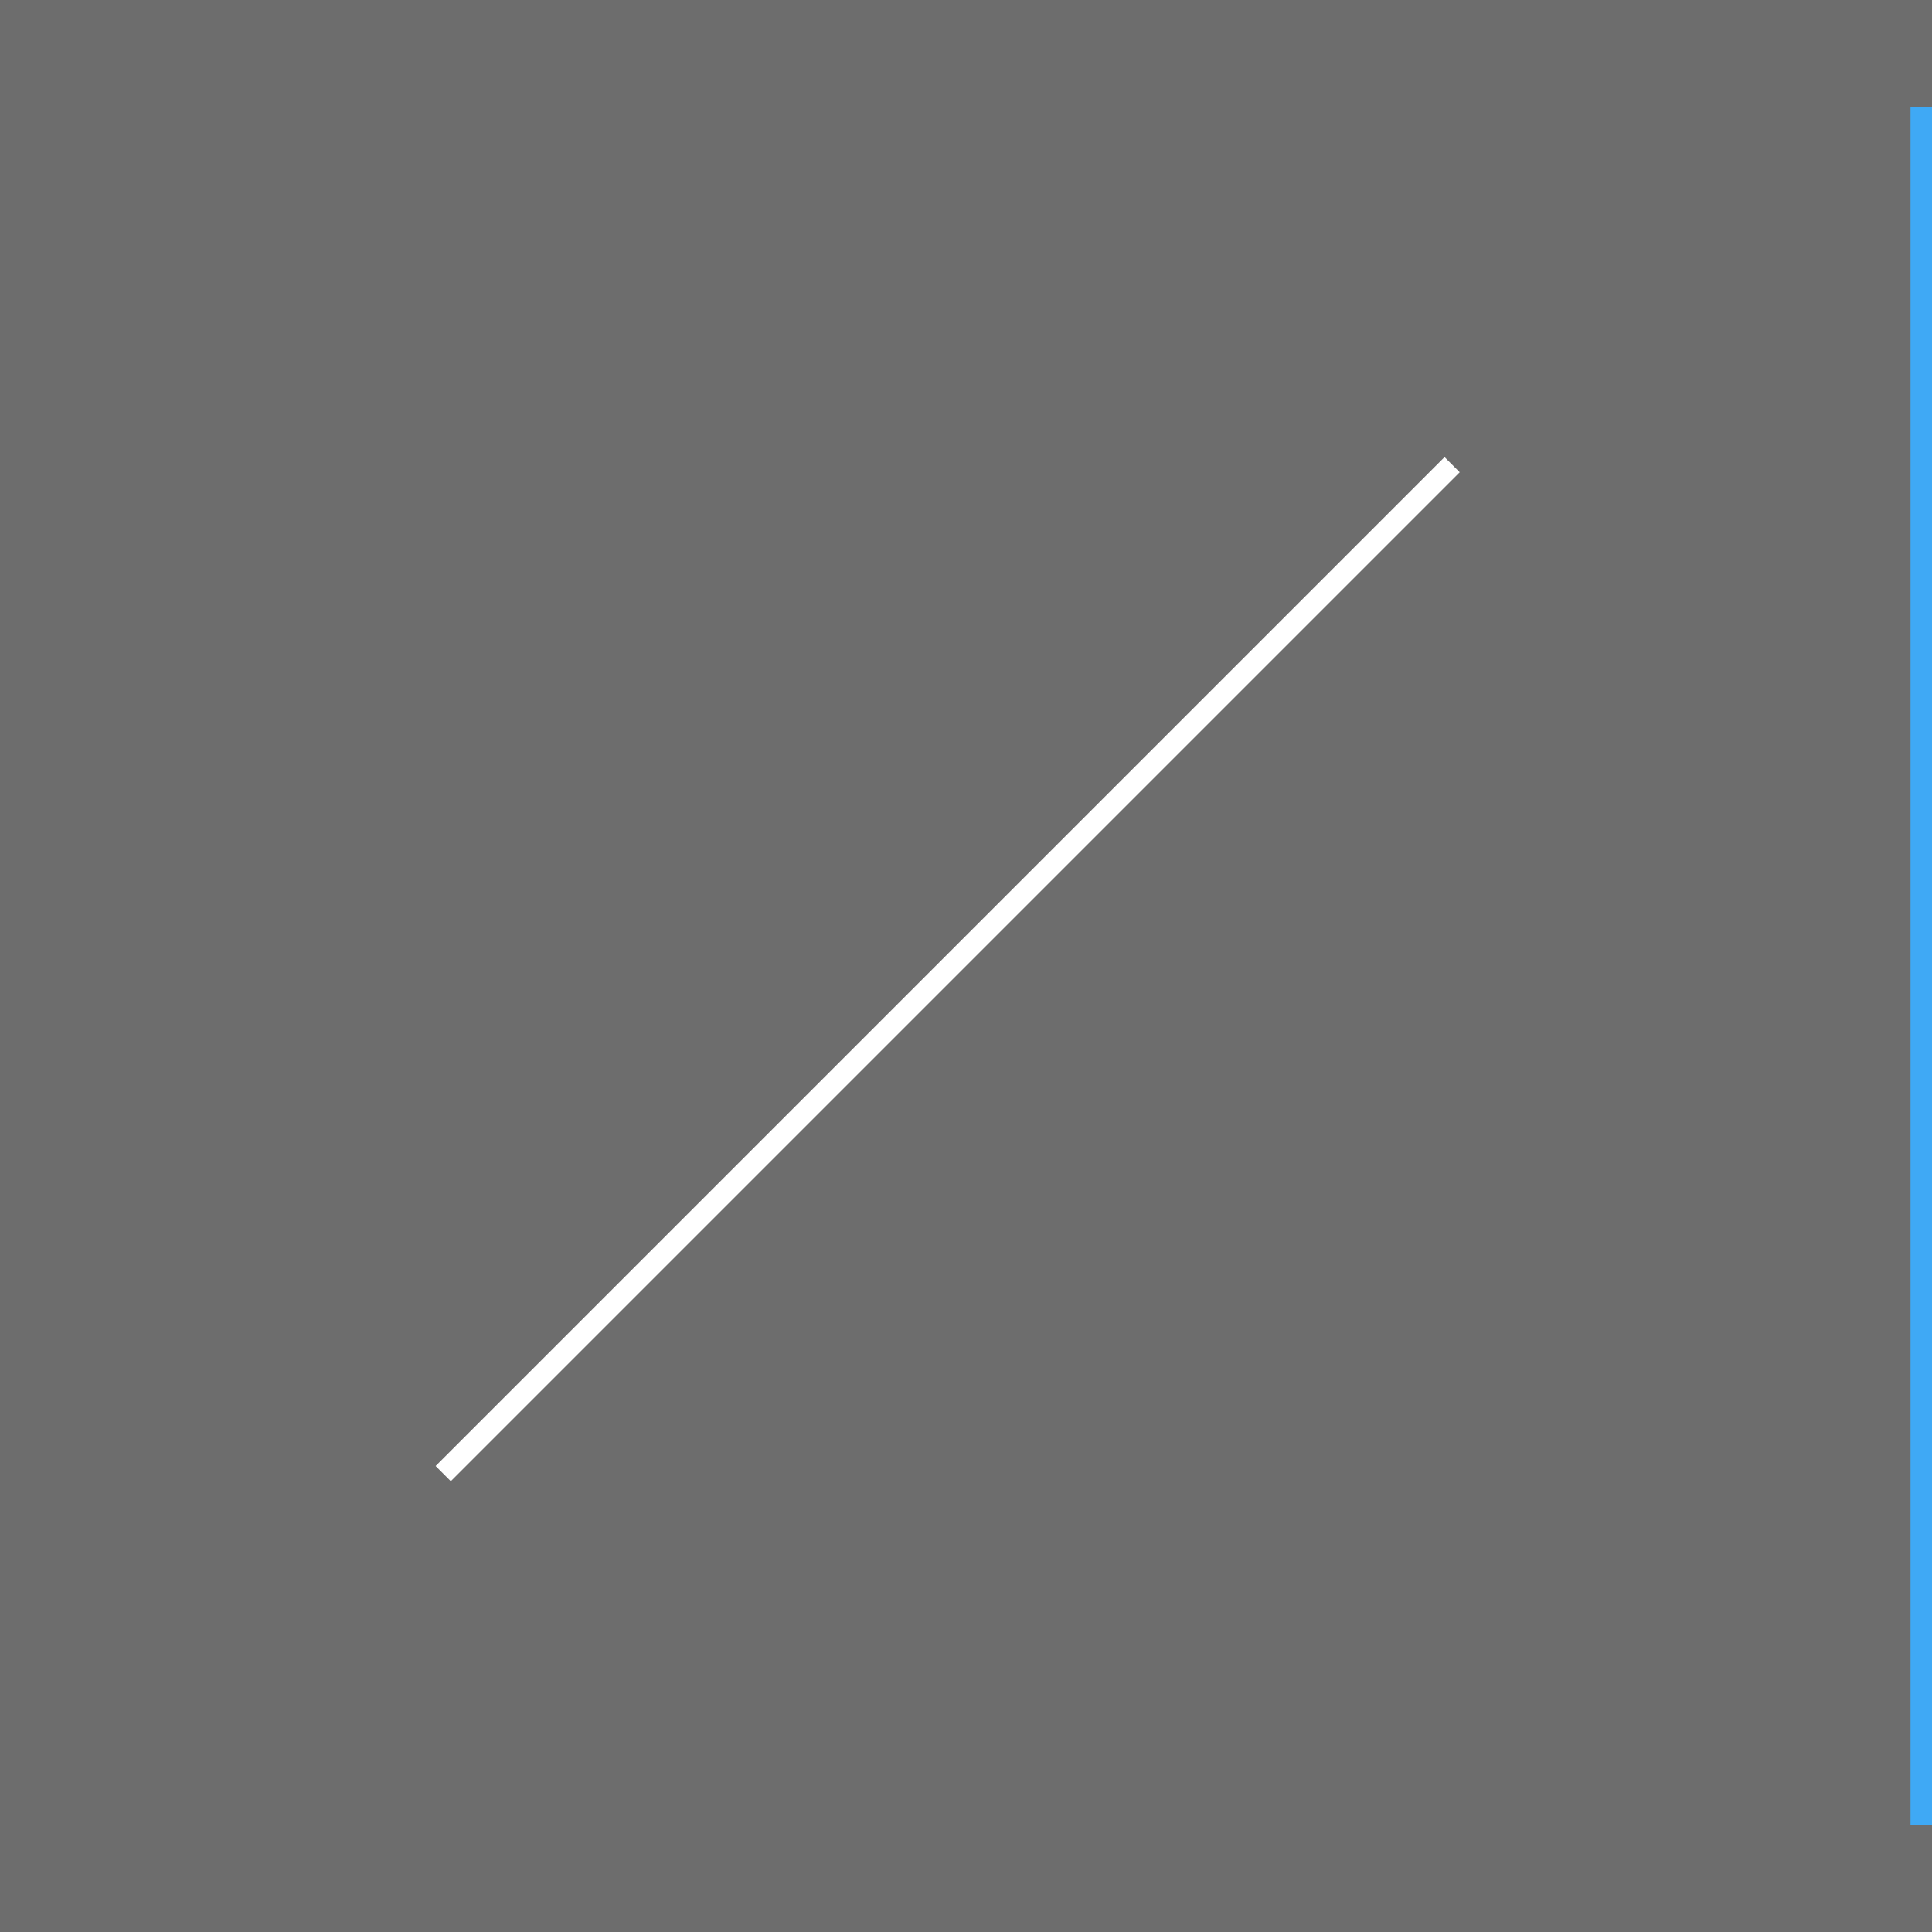
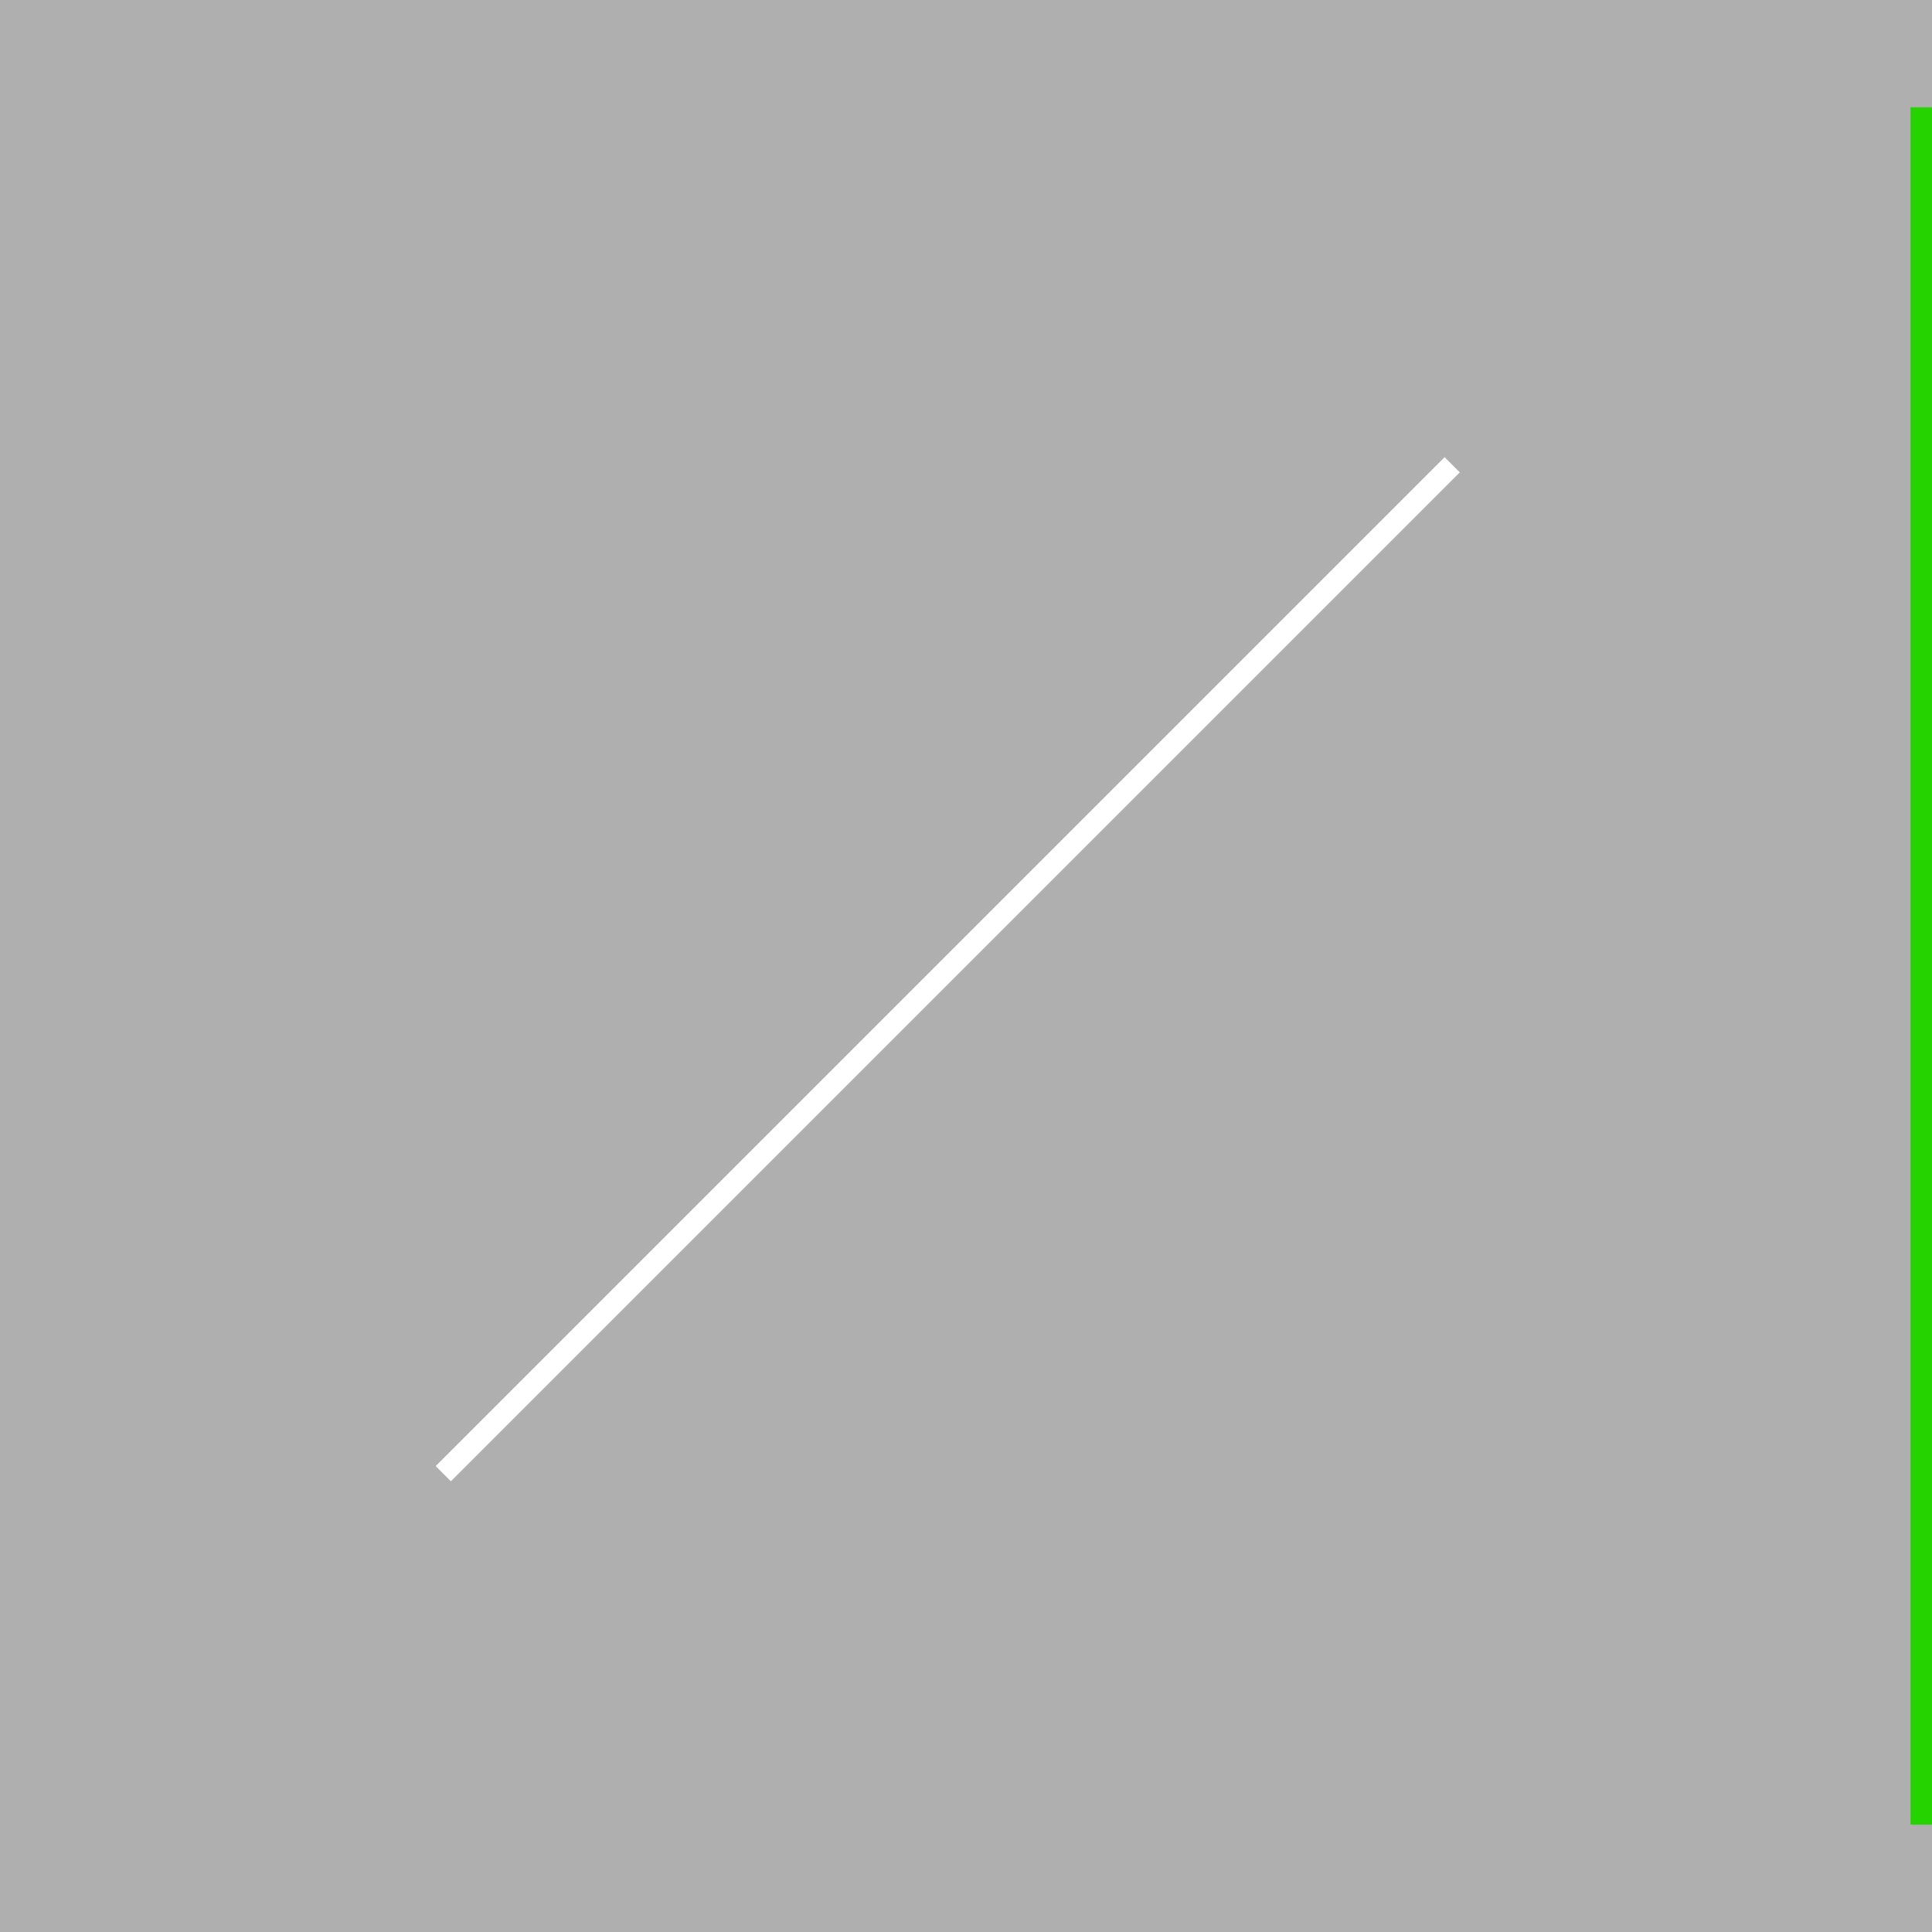
- <svg xmlns="http://www.w3.org/2000/svg" width="90" height="90" viewBox="0 0 90 90" fill="none">
-   <rect opacity="0.6" width="90" height="90" fill="#161616" />
-   <line x1="20.646" y1="68.646" x2="67.646" y2="21.646" stroke="white" />
-   <line x1="89.5" y1="5" x2="89.5" y2="85" stroke="#3FA9F5" />
+ <svg xmlns="http://www.w3.org/2000/svg" id="Camada_1" data-name="Camada 1" viewBox="0 0 90 90">
+   <defs>
+     <style>.cls-1{fill:#161616;opacity:0.3;isolation:isolate;}.cls-2,.cls-3{fill:none;}.cls-2{stroke:#fff;}.cls-3{stroke:#24d300;}</style>
+   </defs>
+   <rect class="cls-1" width="90" height="90" />
+   <line class="cls-2" x1="20.65" y1="68.65" x2="67.65" y2="21.65" />
+   <line class="cls-3" x1="89.5" y1="5" x2="89.5" y2="85" />
</svg>
